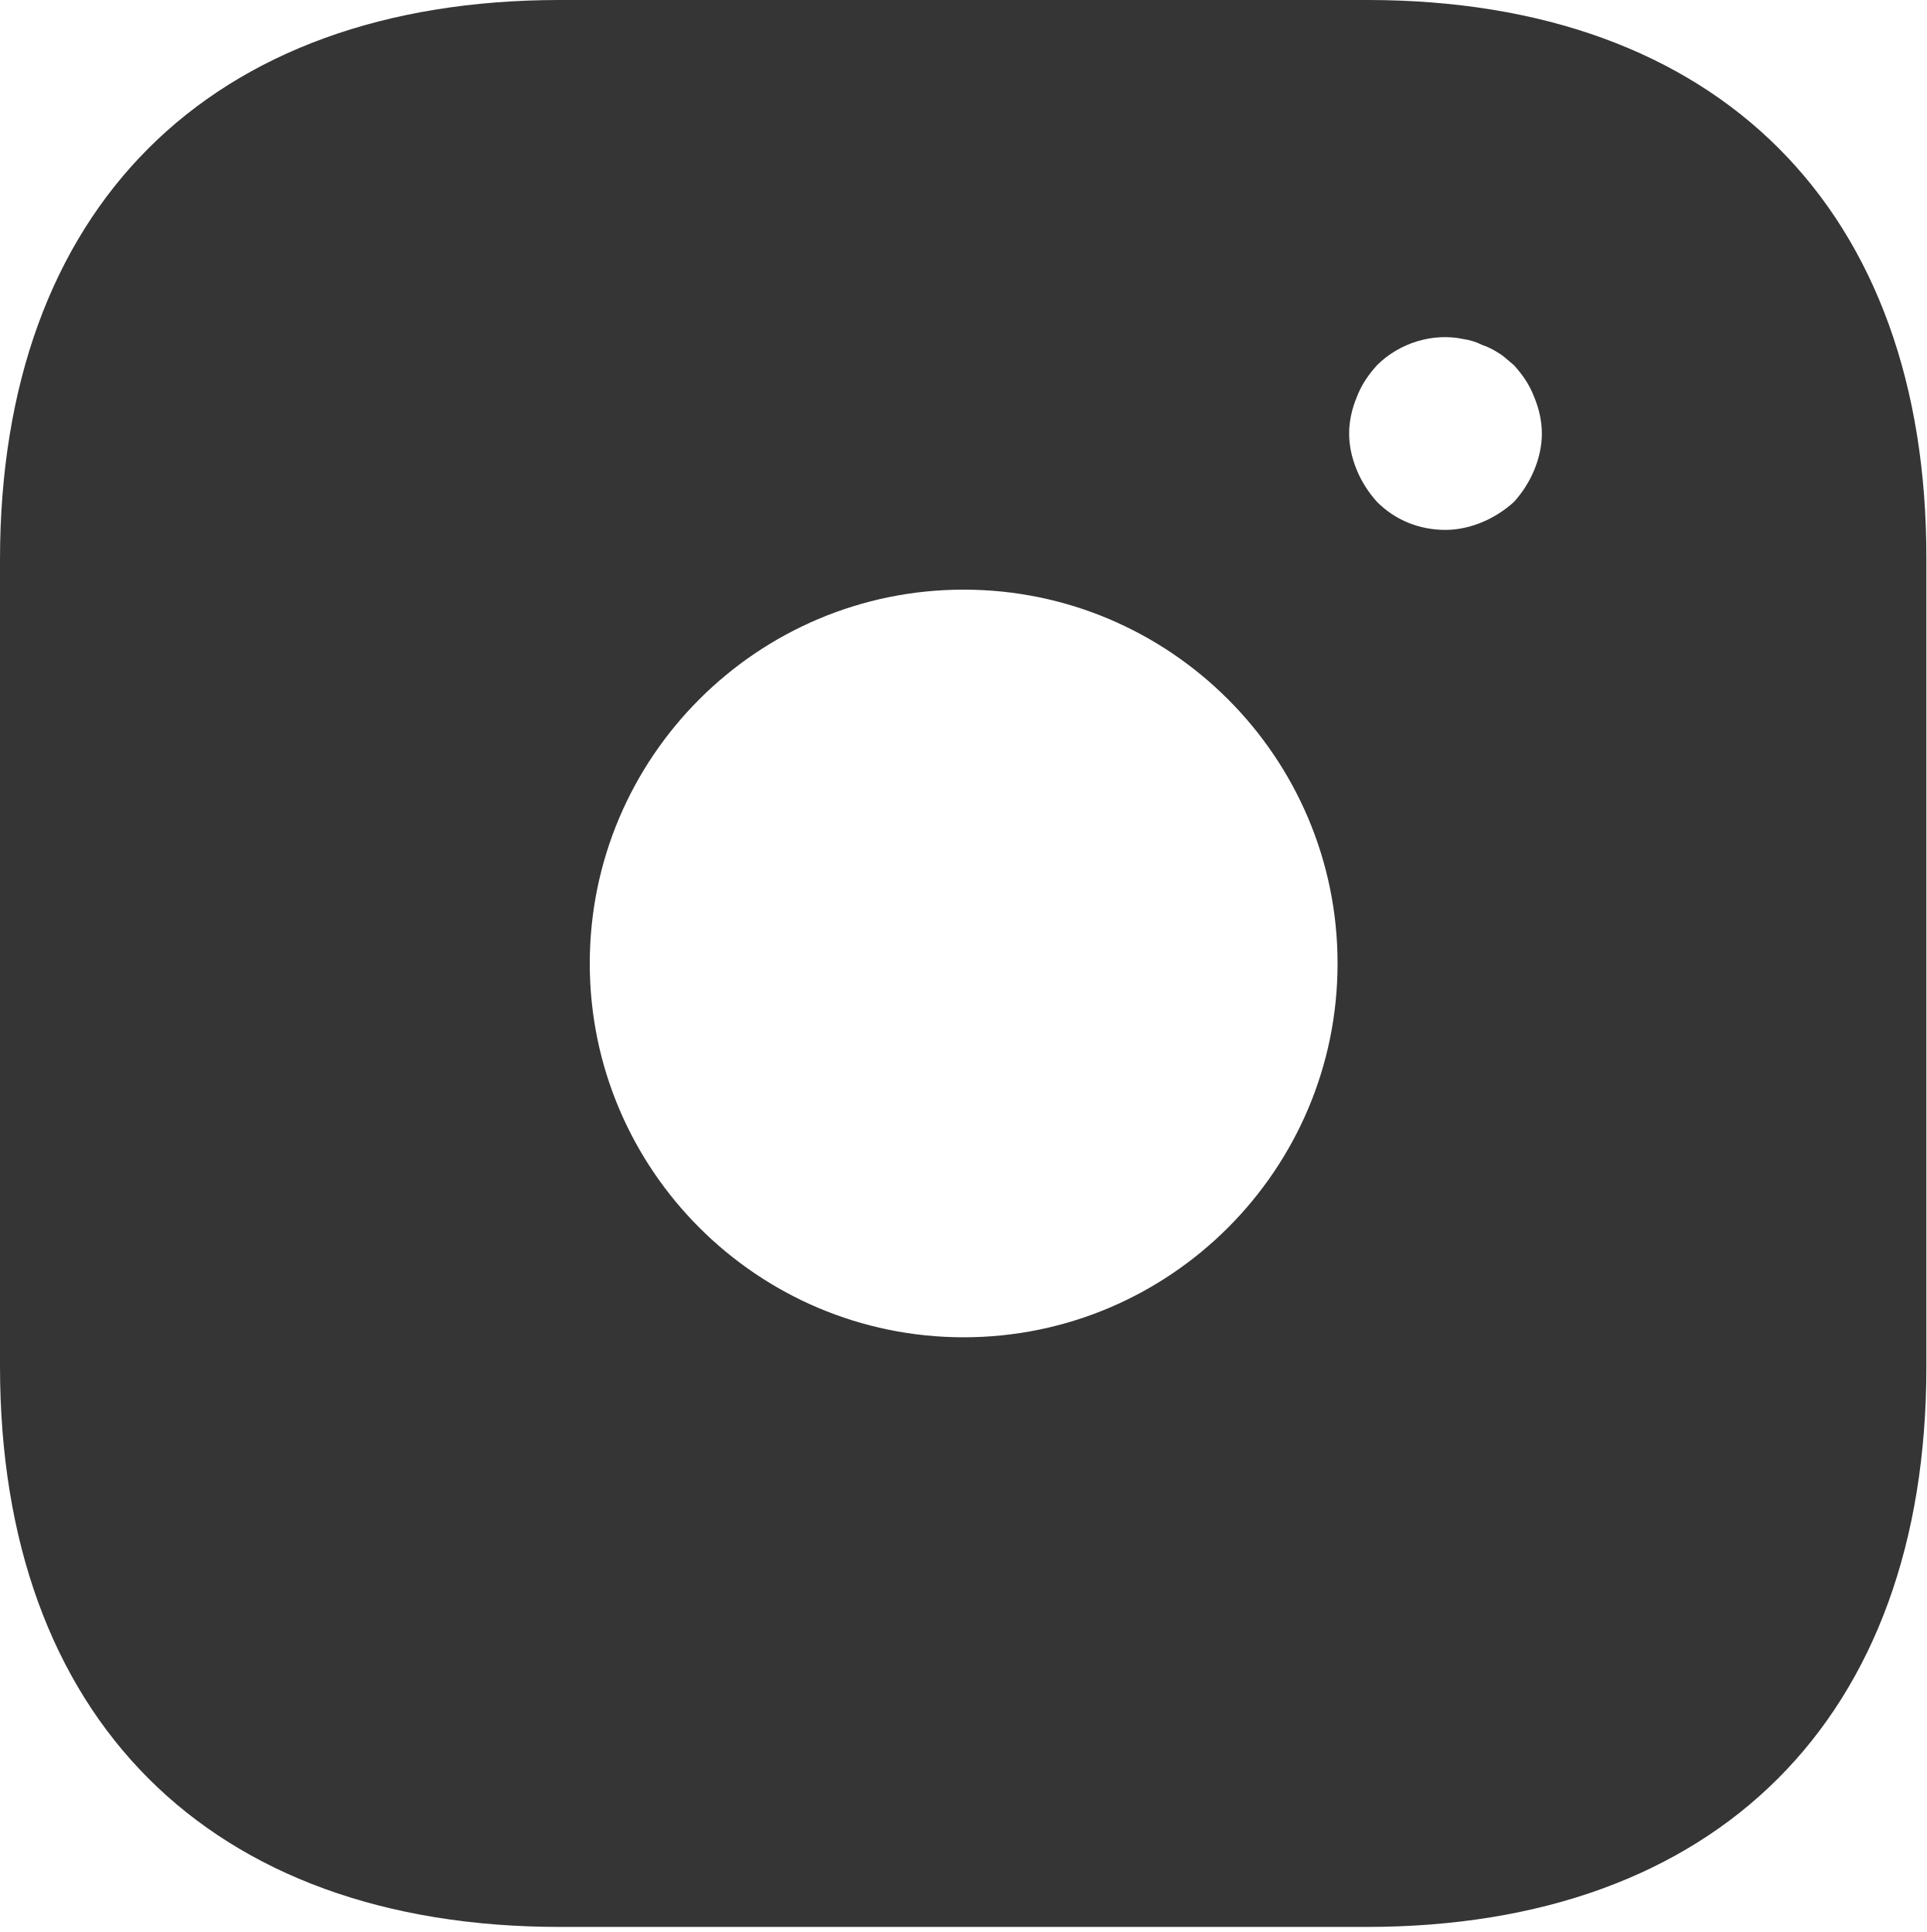
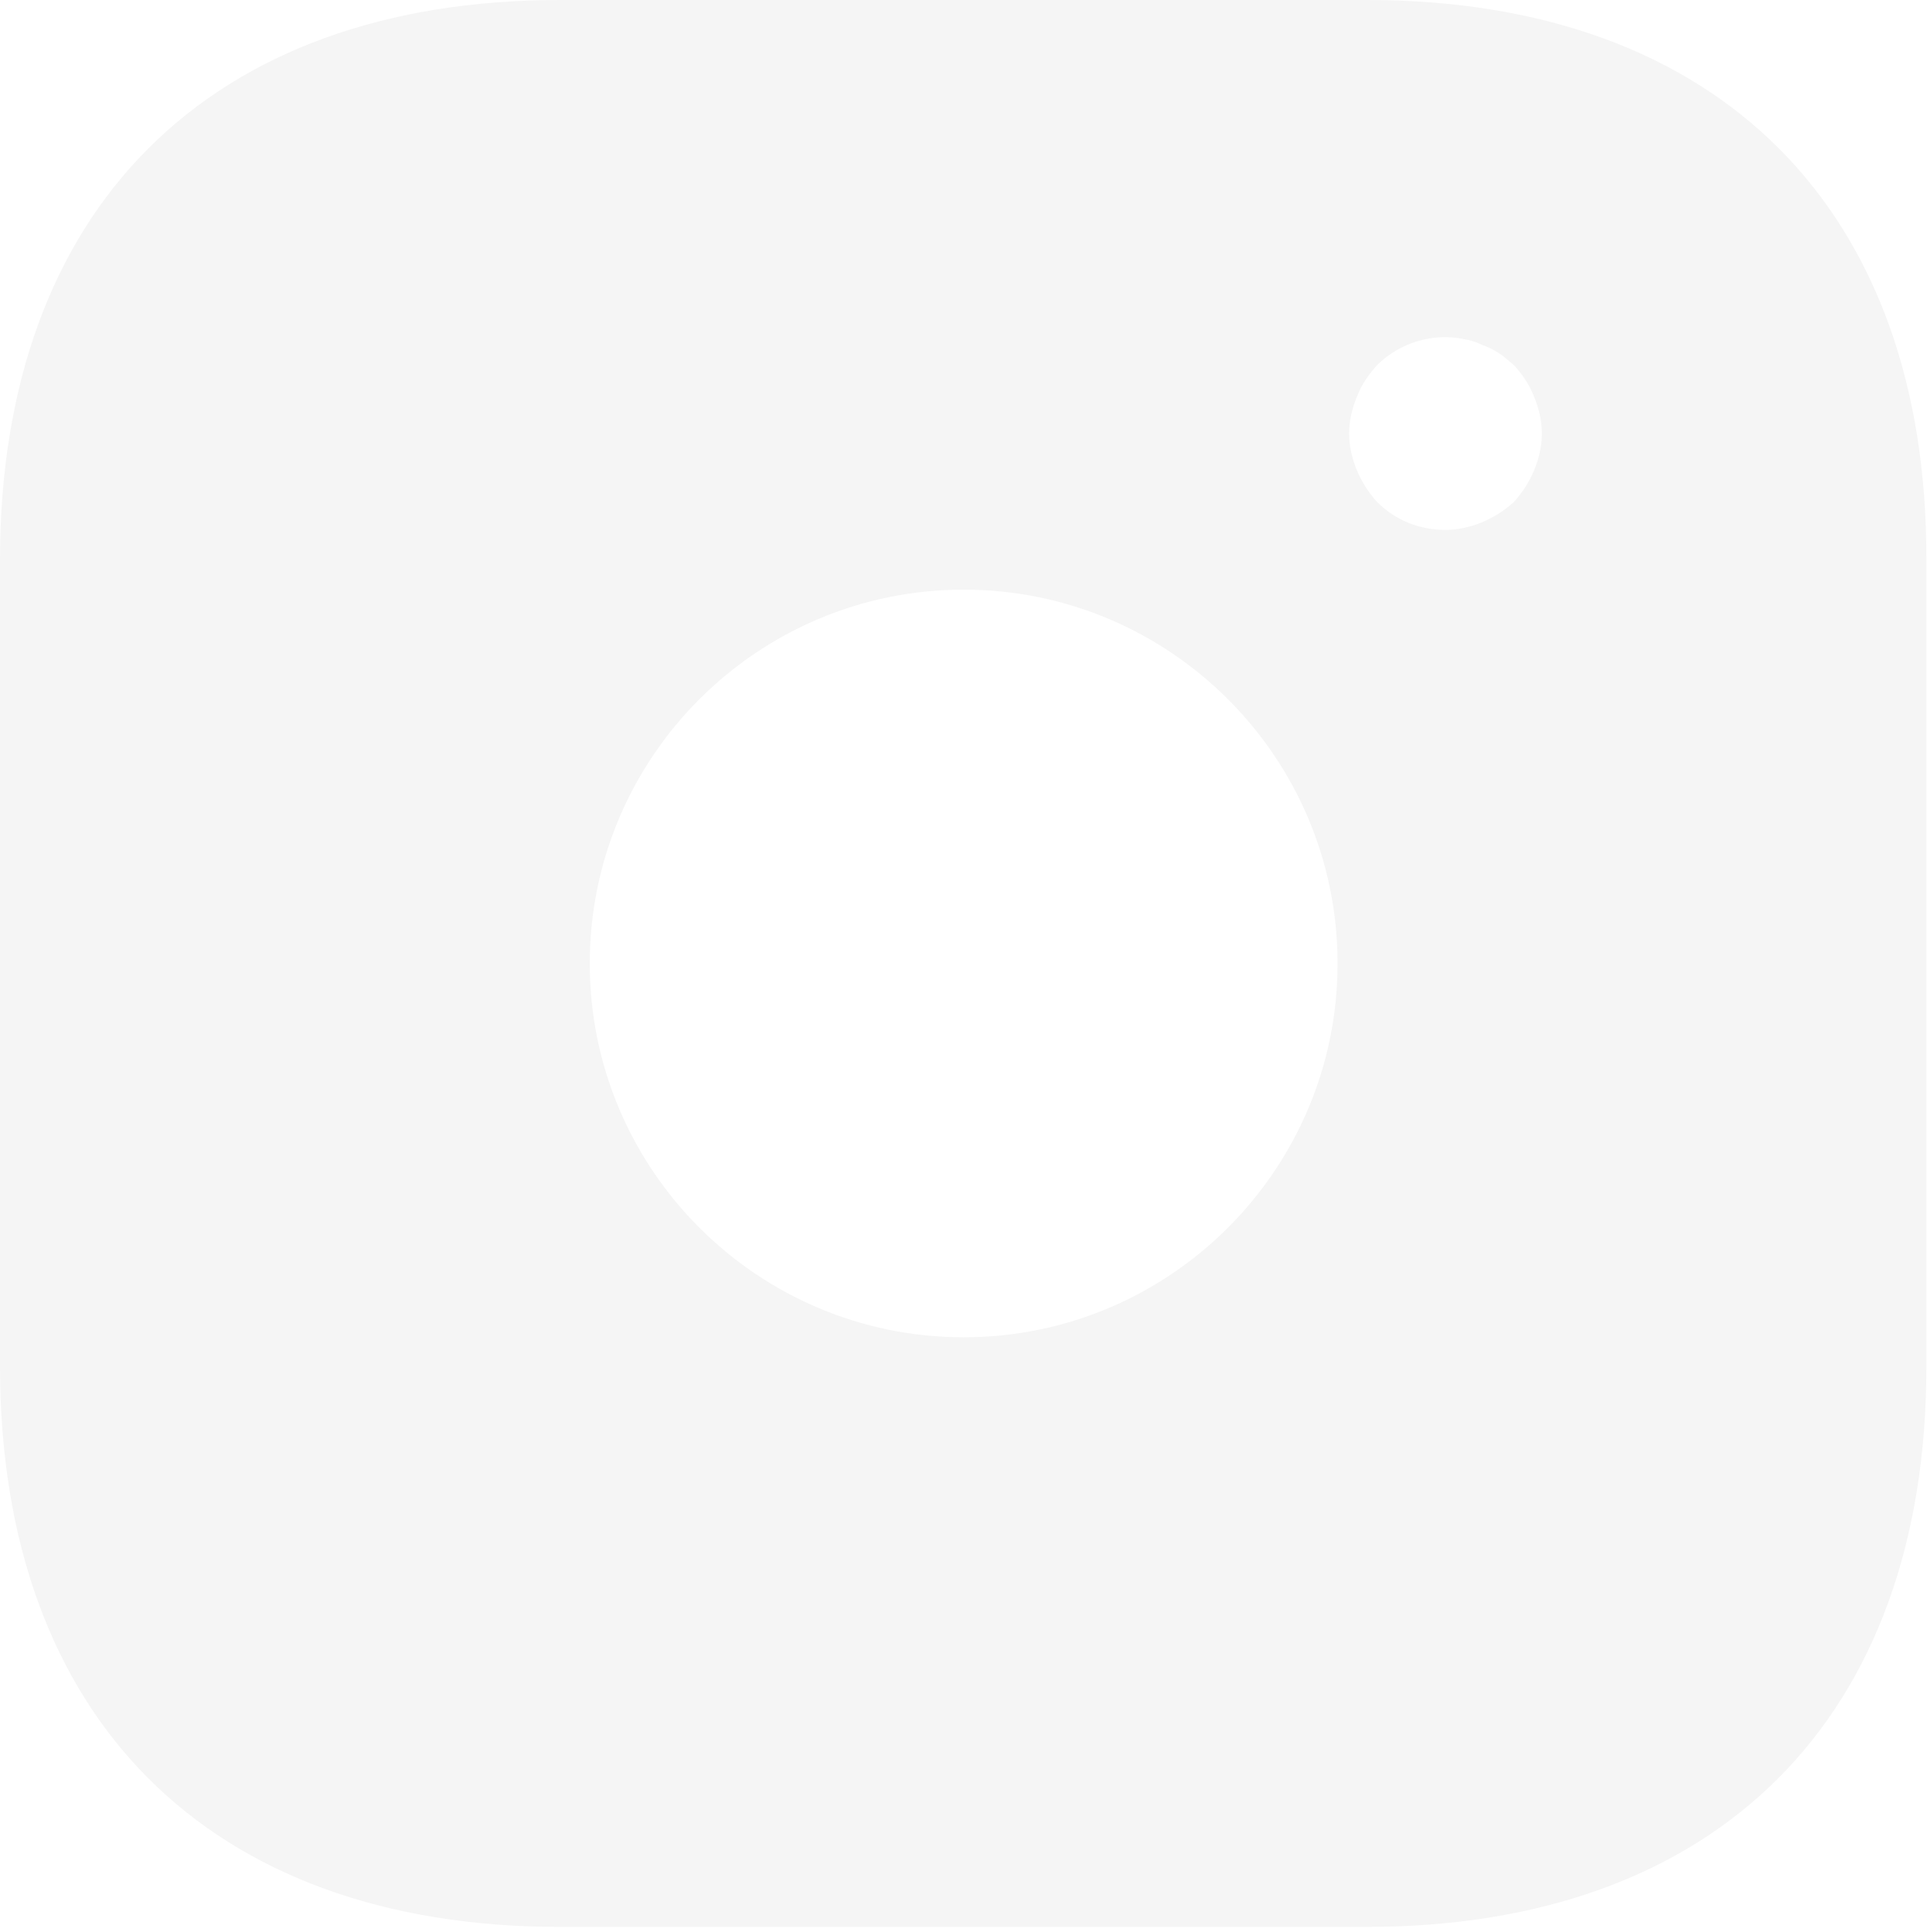
<svg xmlns="http://www.w3.org/2000/svg" width="349" height="350" viewBox="0 0 349 350" fill="none">
-   <path d="M247.672 0H101.408C37.875 0 0 37.875 0 101.408V247.498C0 311.205 37.875 349.08 101.408 349.08H247.498C311.03 349.08 348.906 311.205 348.906 247.672V101.408C349.08 37.875 311.205 0 247.672 0ZM174.54 242.262C137.189 242.262 106.819 211.892 106.819 174.54C106.819 137.189 137.189 106.819 174.54 106.819C211.892 106.819 242.262 137.189 242.262 174.54C242.262 211.892 211.892 242.262 174.54 242.262ZM277.868 85.176C276.995 87.27 275.773 89.19 274.203 90.935C272.457 92.506 270.537 93.728 268.443 94.601C266.348 95.473 264.079 95.997 261.81 95.997C257.098 95.997 252.734 94.252 249.418 90.935C247.847 89.19 246.625 87.27 245.752 85.176C244.88 83.081 244.356 80.812 244.356 78.543C244.356 76.274 244.88 74.005 245.752 71.91C246.625 69.641 247.847 67.896 249.418 66.151C253.432 62.136 259.541 60.216 265.126 61.438C266.348 61.613 267.395 61.962 268.443 62.485C269.49 62.834 270.537 63.358 271.584 64.056C272.457 64.58 273.33 65.453 274.203 66.151C275.773 67.896 276.995 69.641 277.868 71.91C278.741 74.005 279.264 76.274 279.264 78.543C279.264 80.812 278.741 83.081 277.868 85.176Z" fill="#353535" />
+   <path d="M247.672 0H101.408C37.875 0 0 37.875 0 101.408V247.498C0 311.205 37.875 349.08 101.408 349.08H247.498C311.03 349.08 348.906 311.205 348.906 247.672V101.408C349.08 37.875 311.205 0 247.672 0ZM174.54 242.262C137.189 242.262 106.819 211.892 106.819 174.54C106.819 137.189 137.189 106.819 174.54 106.819C211.892 106.819 242.262 137.189 242.262 174.54C242.262 211.892 211.892 242.262 174.54 242.262ZM277.868 85.176C276.995 87.27 275.773 89.19 274.203 90.935C272.457 92.506 270.537 93.728 268.443 94.601C266.348 95.473 264.079 95.997 261.81 95.997C257.098 95.997 252.734 94.252 249.418 90.935C247.847 89.19 246.625 87.27 245.752 85.176C244.88 83.081 244.356 80.812 244.356 78.543C244.356 76.274 244.88 74.005 245.752 71.91C246.625 69.641 247.847 67.896 249.418 66.151C253.432 62.136 259.541 60.216 265.126 61.438C266.348 61.613 267.395 61.962 268.443 62.485C269.49 62.834 270.537 63.358 271.584 64.056C272.457 64.58 273.33 65.453 274.203 66.151C275.773 67.896 276.995 69.641 277.868 71.91C278.741 74.005 279.264 76.274 279.264 78.543C279.264 80.812 278.741 83.081 277.868 85.176Z" fill="#F5F5F5" />
</svg>
